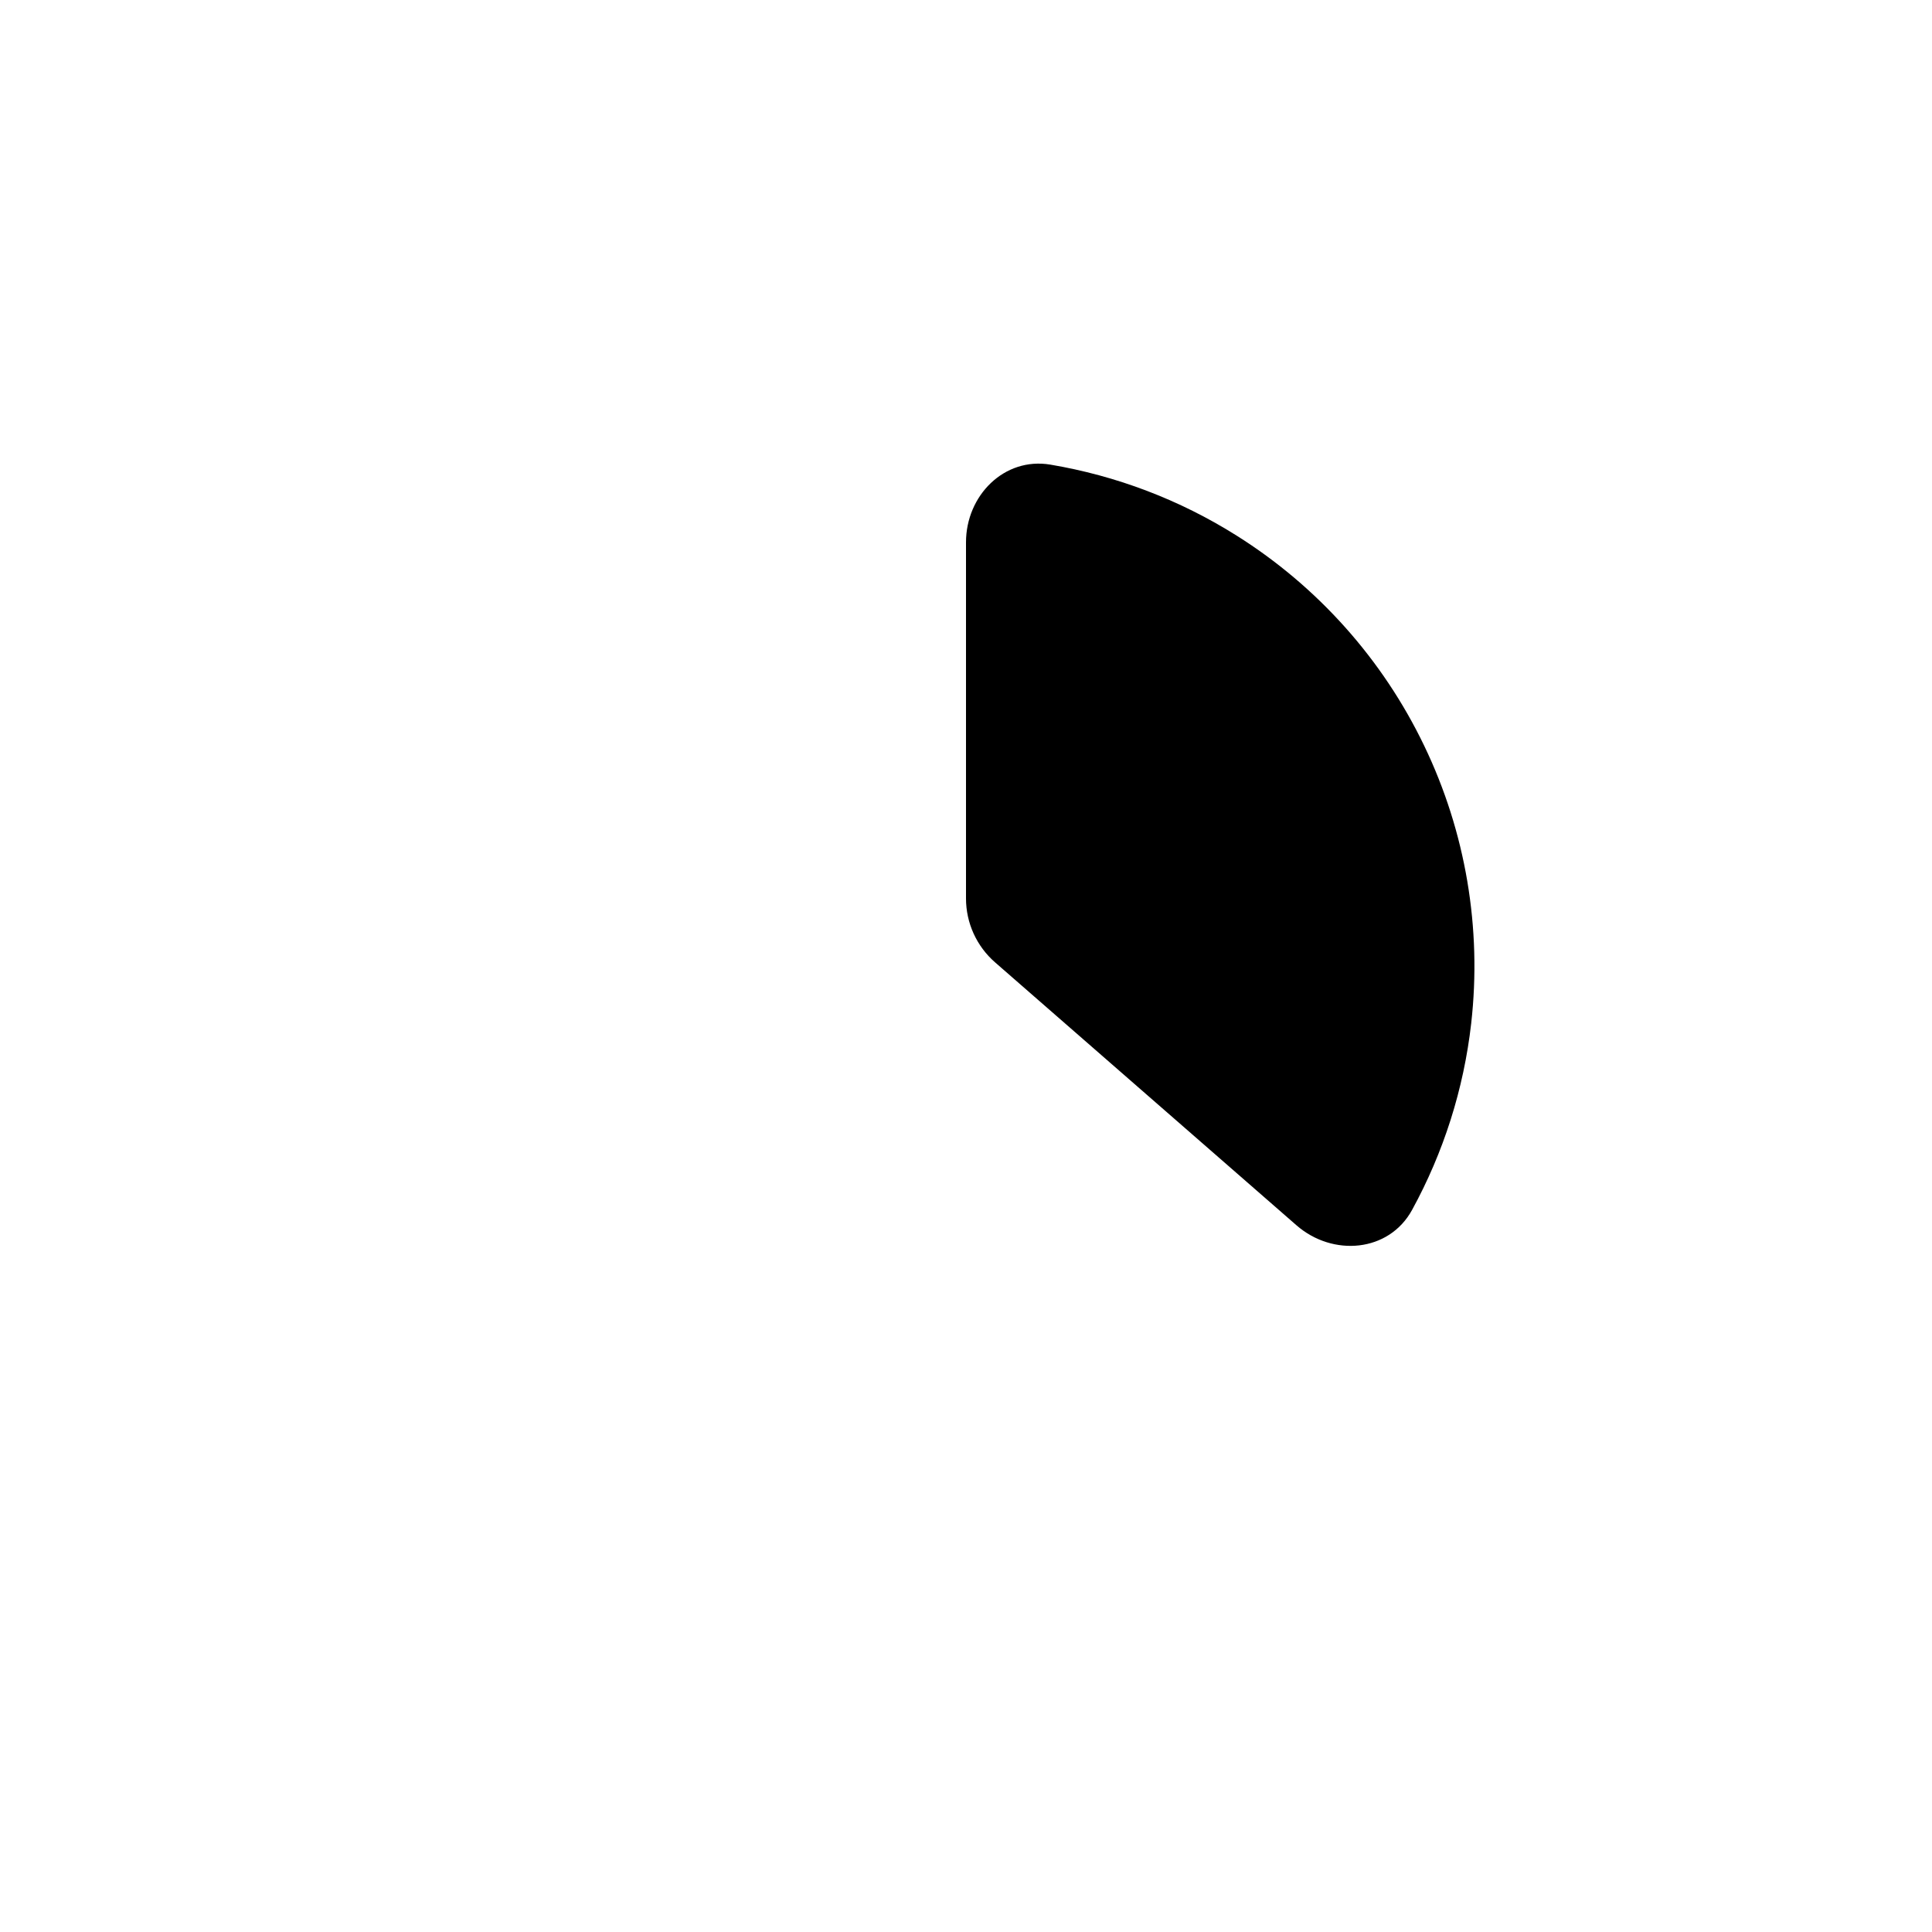
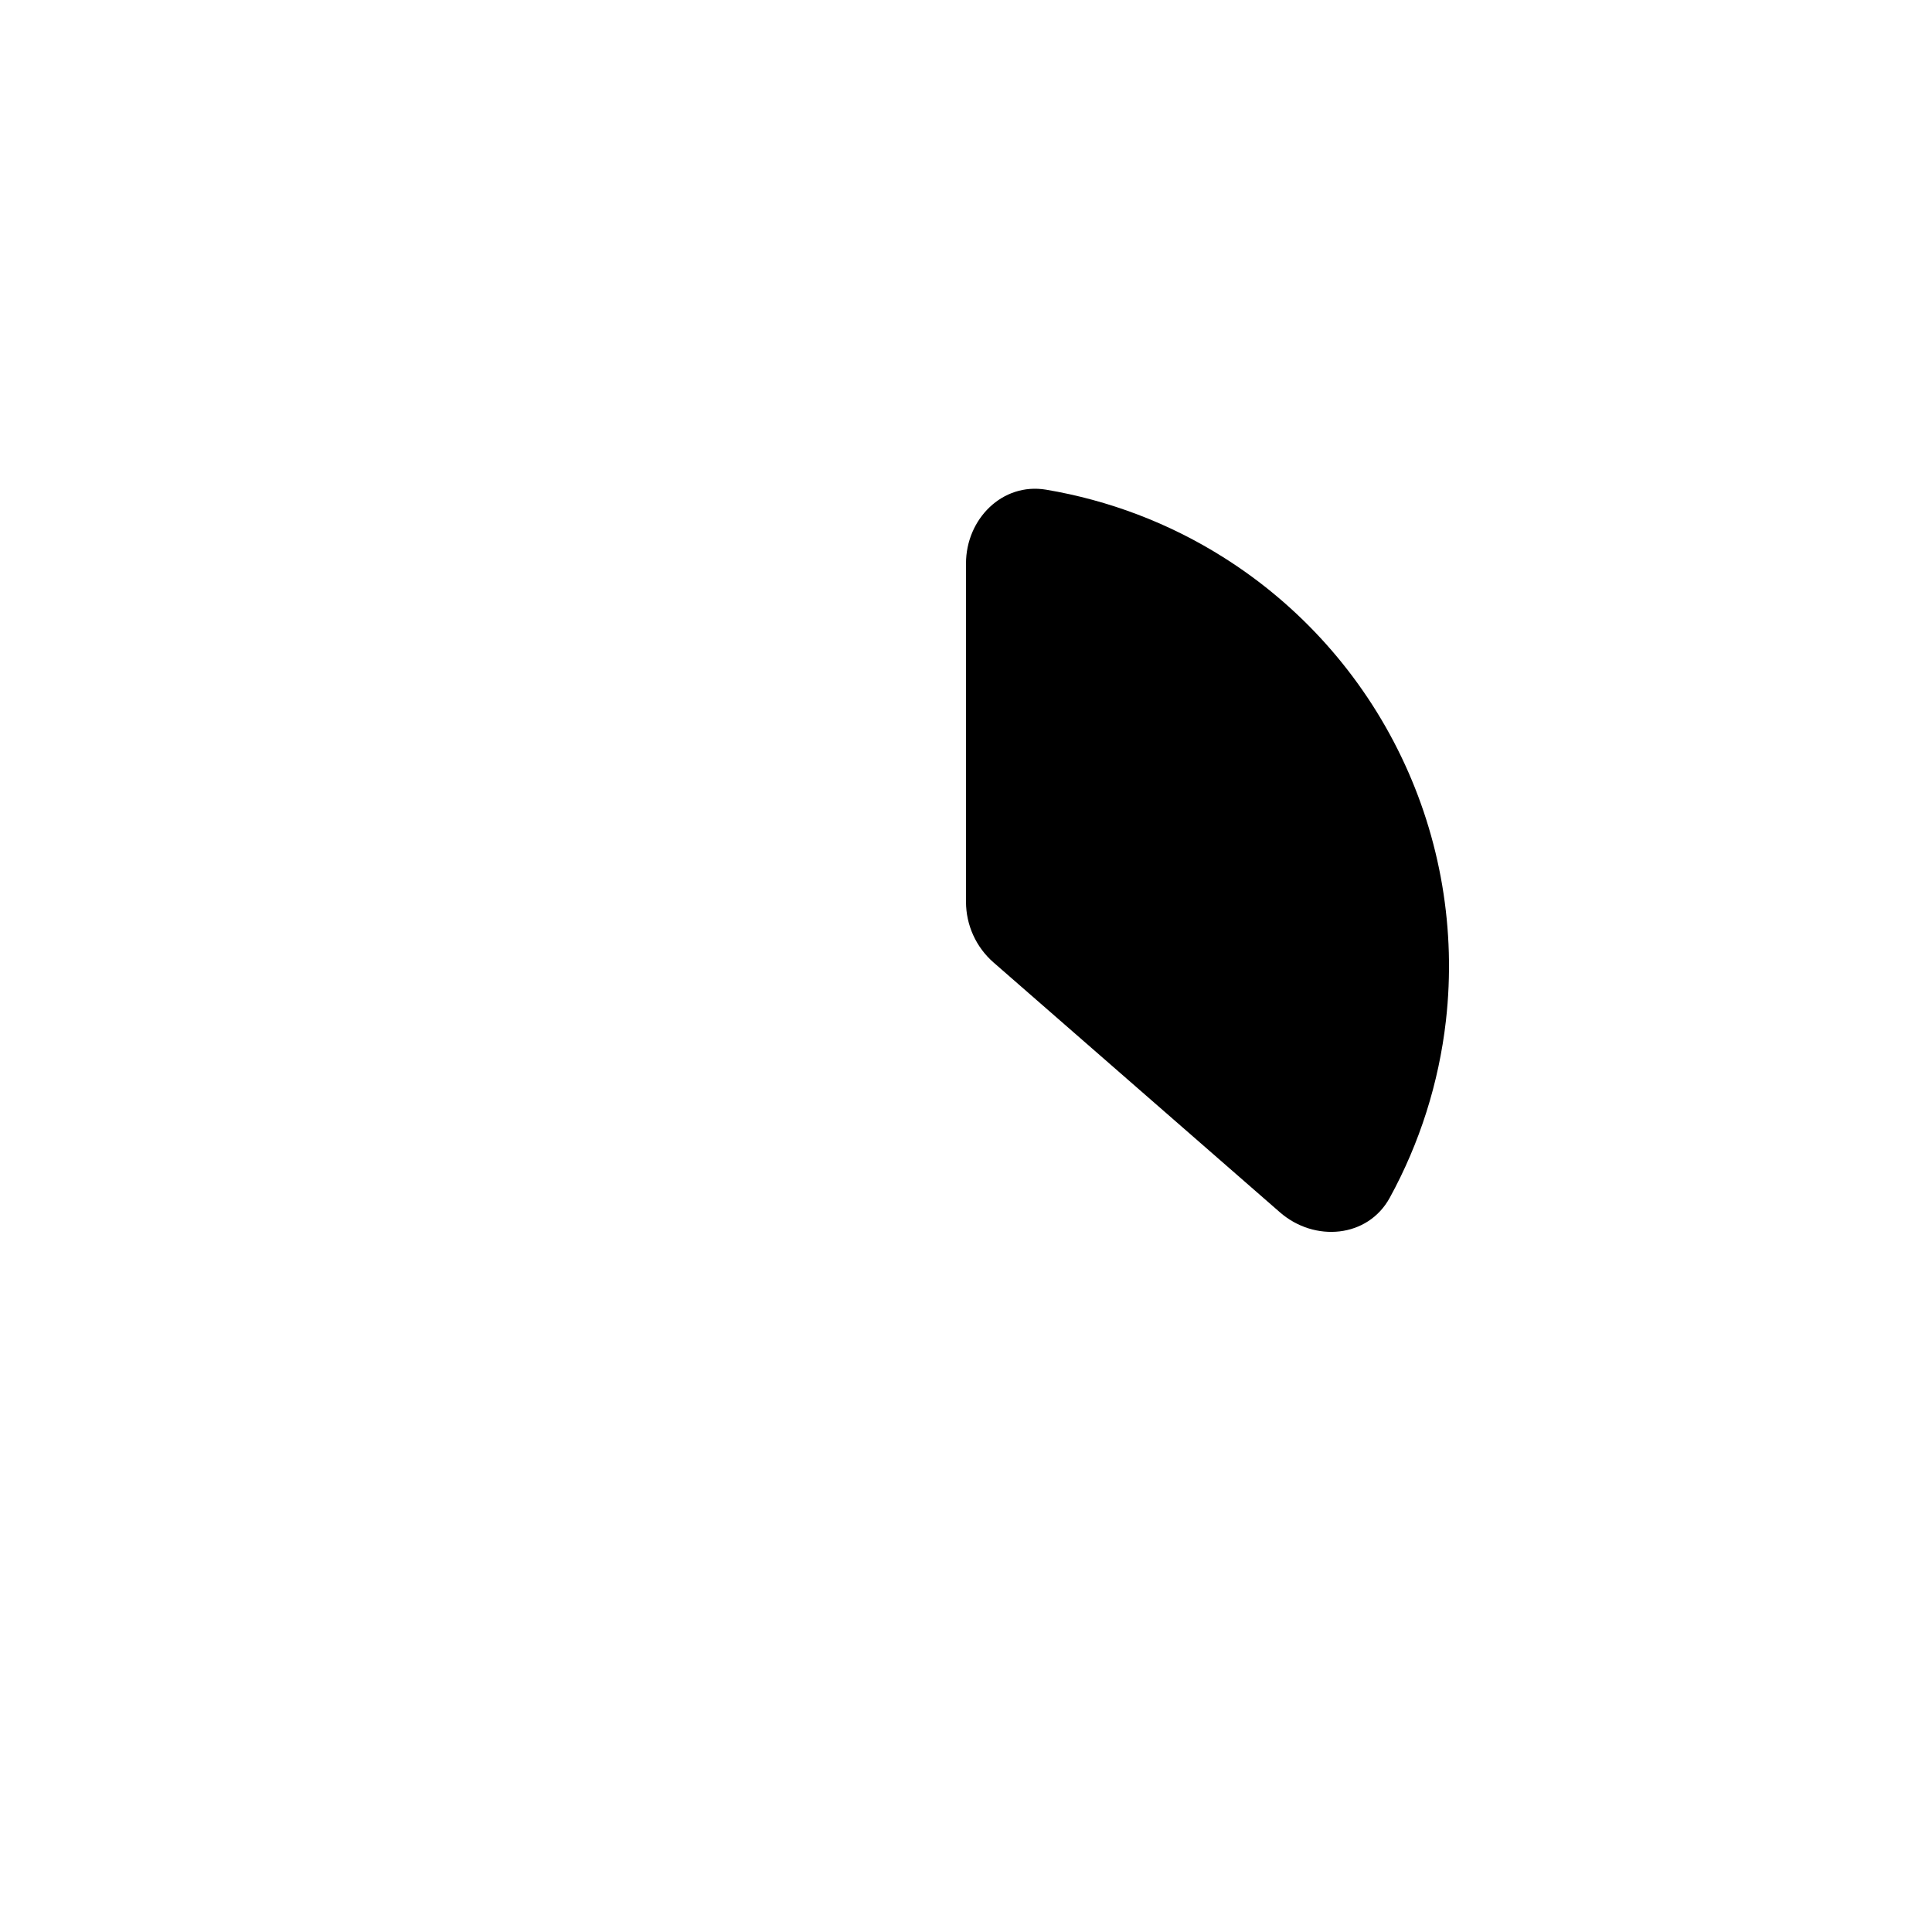
- <svg xmlns="http://www.w3.org/2000/svg" width="22.8" height="22.8" viewBox="-3.4 -3.4 22.8 22.8">
+ <svg xmlns="http://www.w3.org/2000/svg" width="1" height="1" viewBox="-4 -4 24 24">
  <path d="M11.194 2.921C10.521 2.497 9.773 2.214 8.995 2.083C8.451 1.992 8 2.448 8 3V7.203C8 7.492 8.125 7.767 8.343 7.957L11.9 11.06C12.329 11.434 12.991 11.378 13.264 10.879C13.636 10.2 13.874 9.452 13.962 8.677C14.089 7.554 13.897 6.418 13.407 5.4C12.918 4.382 12.15 3.522 11.194 2.921Z" />
</svg>
